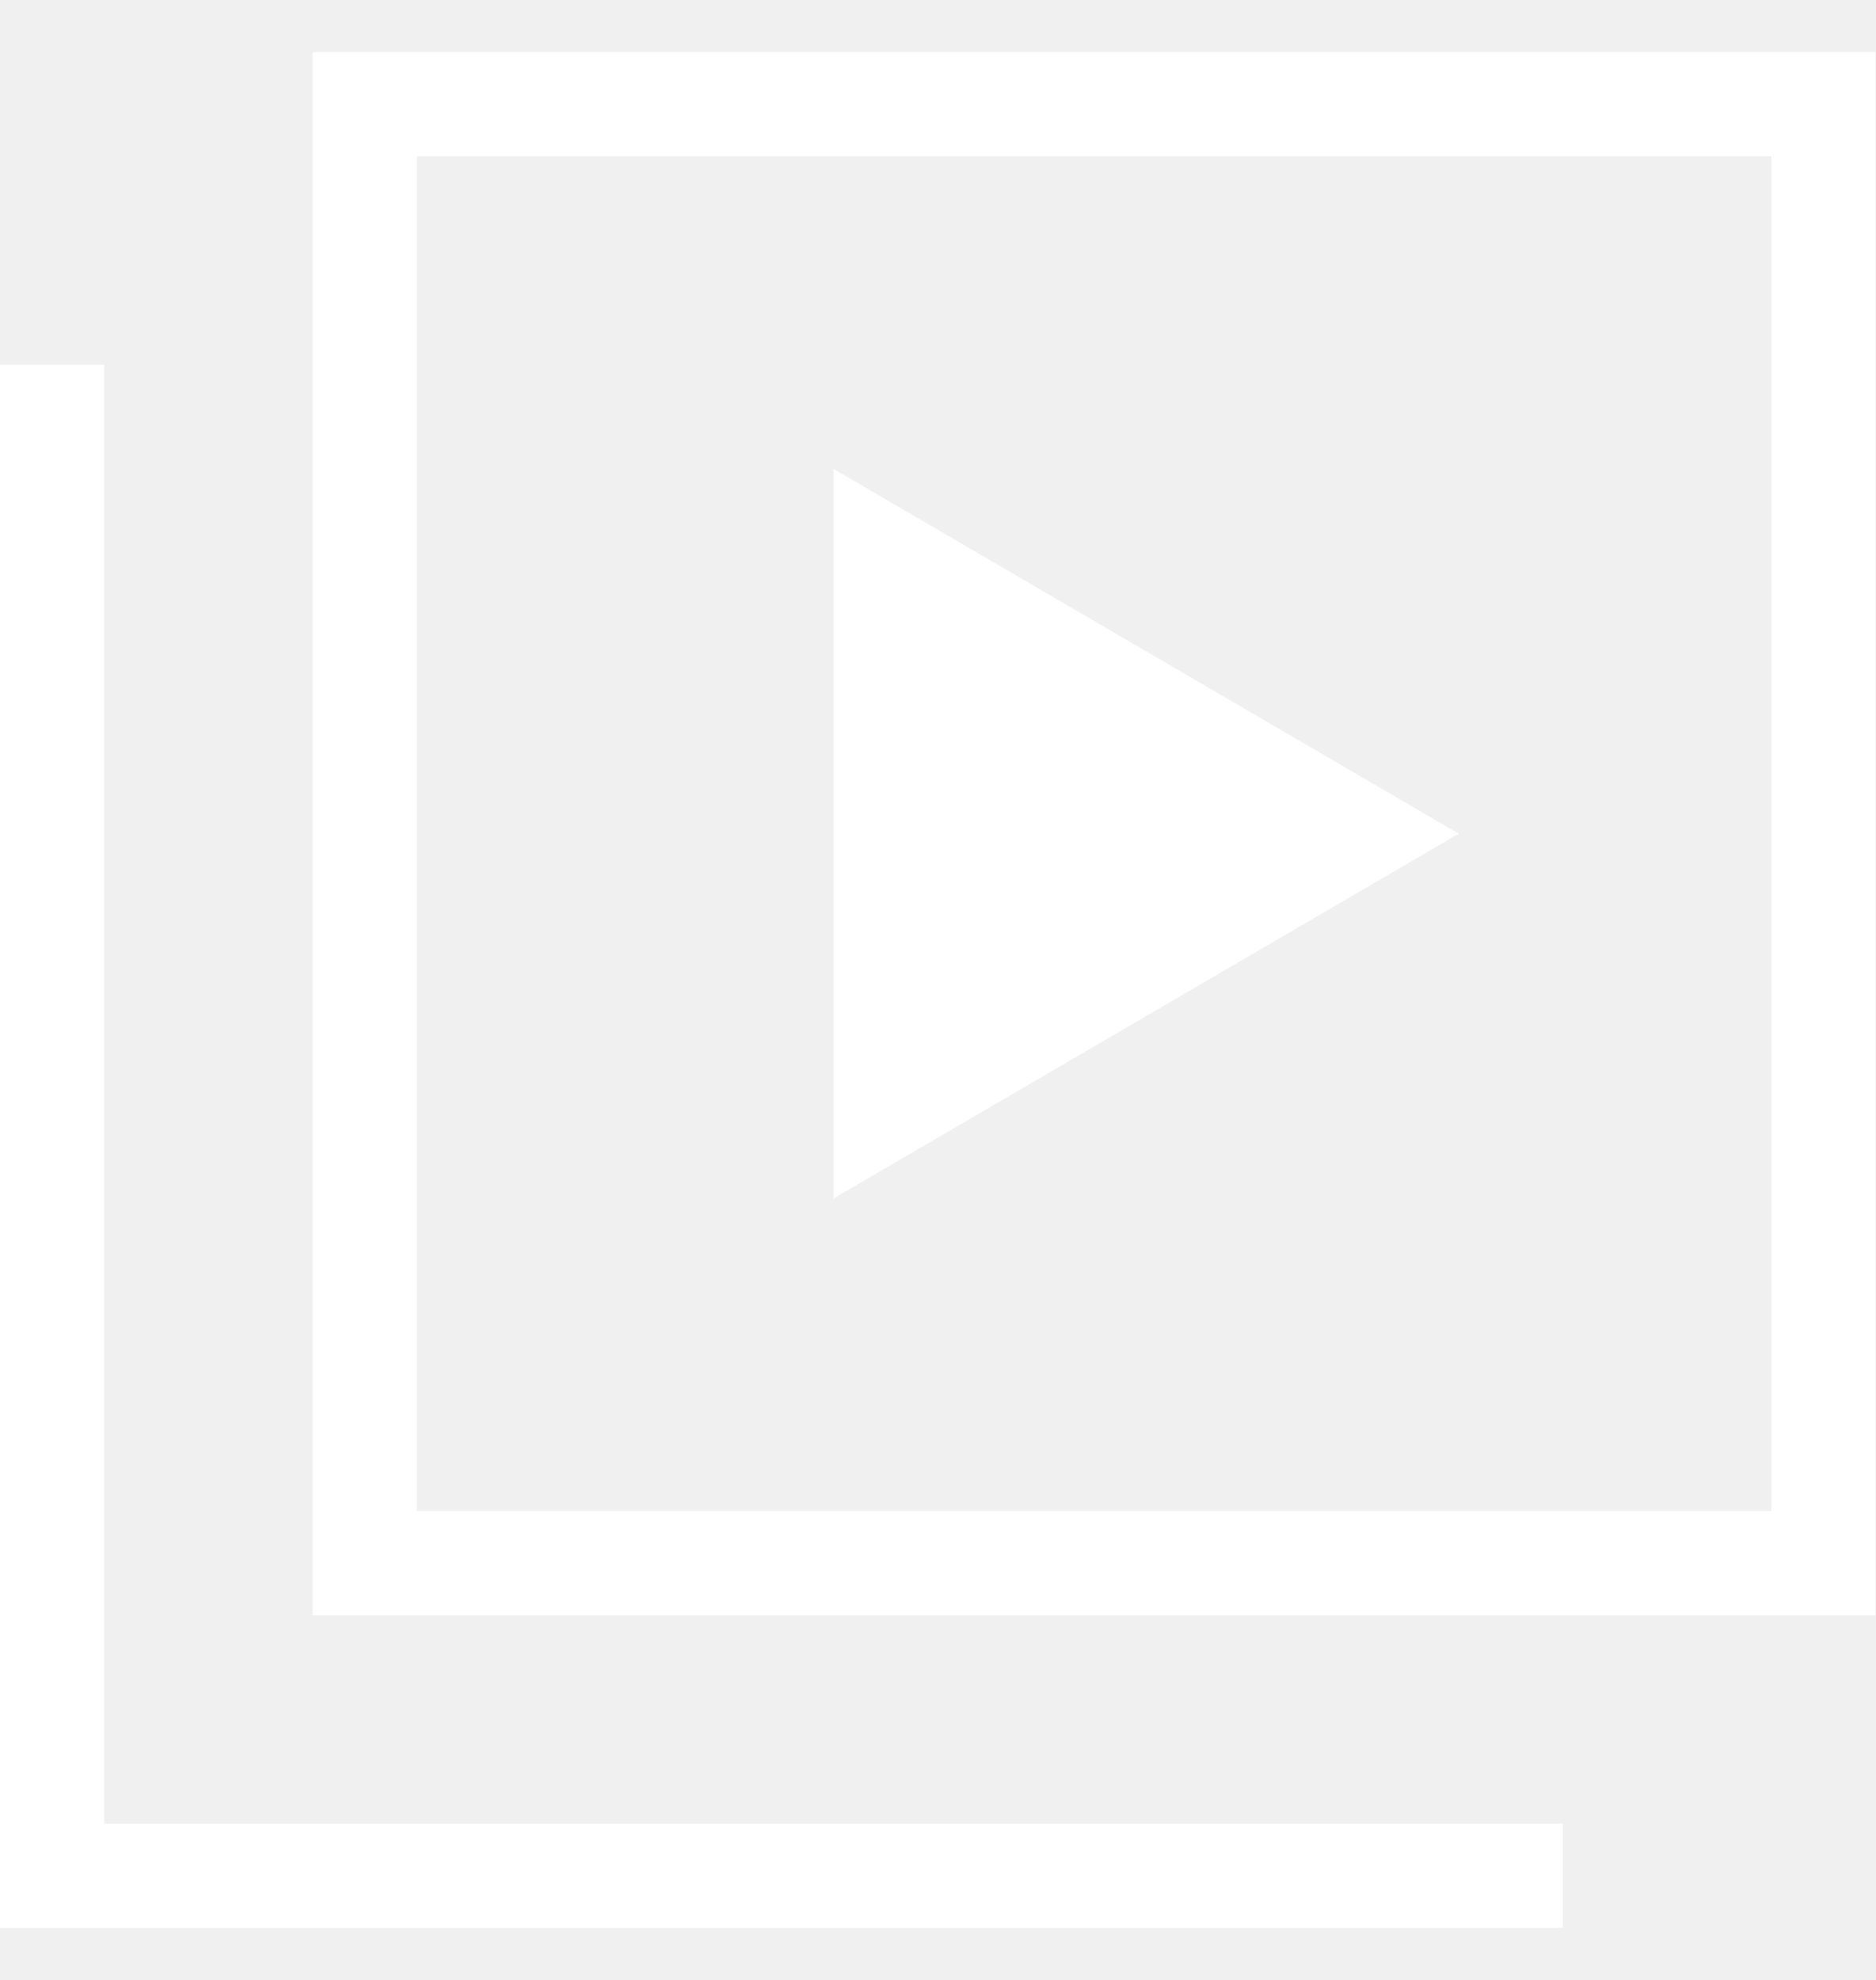
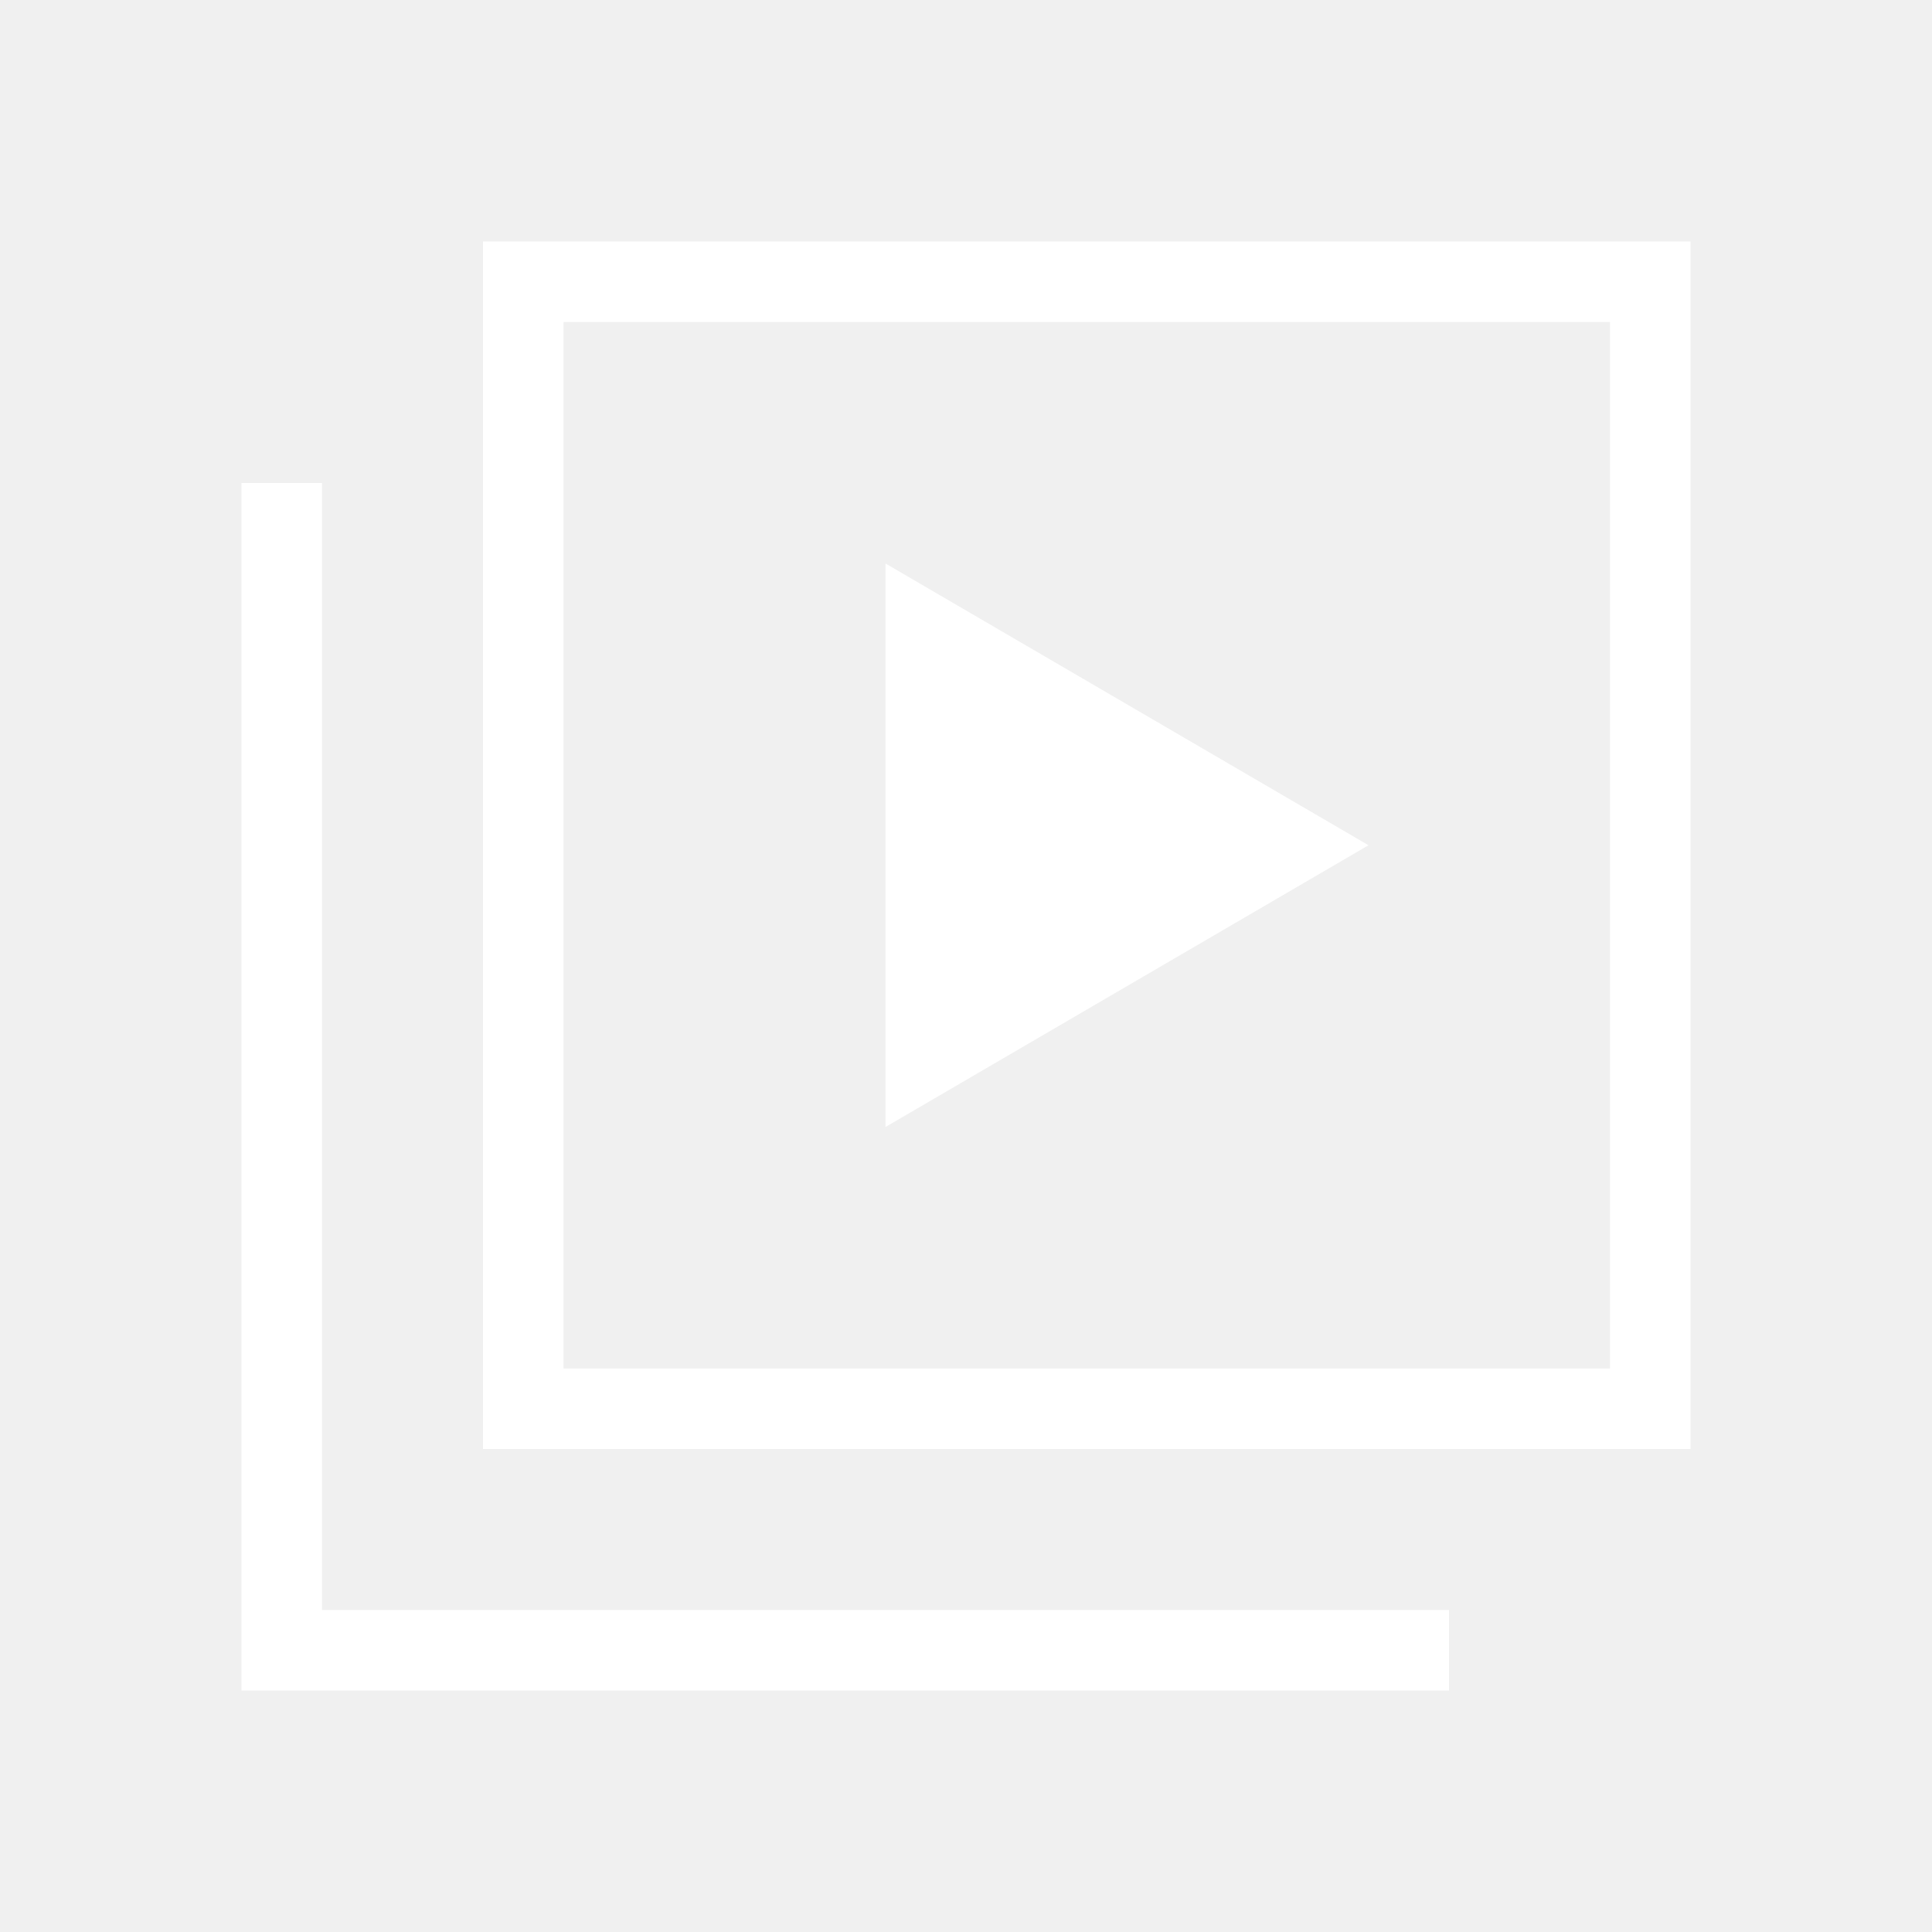
- <svg xmlns="http://www.w3.org/2000/svg" width="18" height="19" viewBox="0 0 18 19" fill="none">
-   <path d="M8 4.5V11.5L14 8L8 4.5Z" fill="white" />
-   <path d="M15 18.5H0V3.5H1V17.5H15V18.5ZM18 0.5H3V15.5H18V0.5ZM4 1.5H17V14.5H4V1.5Z" fill="white" />
+ <svg xmlns="http://www.w3.org/2000/svg" viewBox="0 0 24 24" width="24" height="24" aria-hidden="true">
+   <path fill="white" d="M11 7V14L17 10.5L11 7Z" />
+   <path fill="white" d="M18 21H3V6H4V20H18V21ZM21 3H6V18H21V3ZM7 4H20V17H7V4Z" />
</svg>
